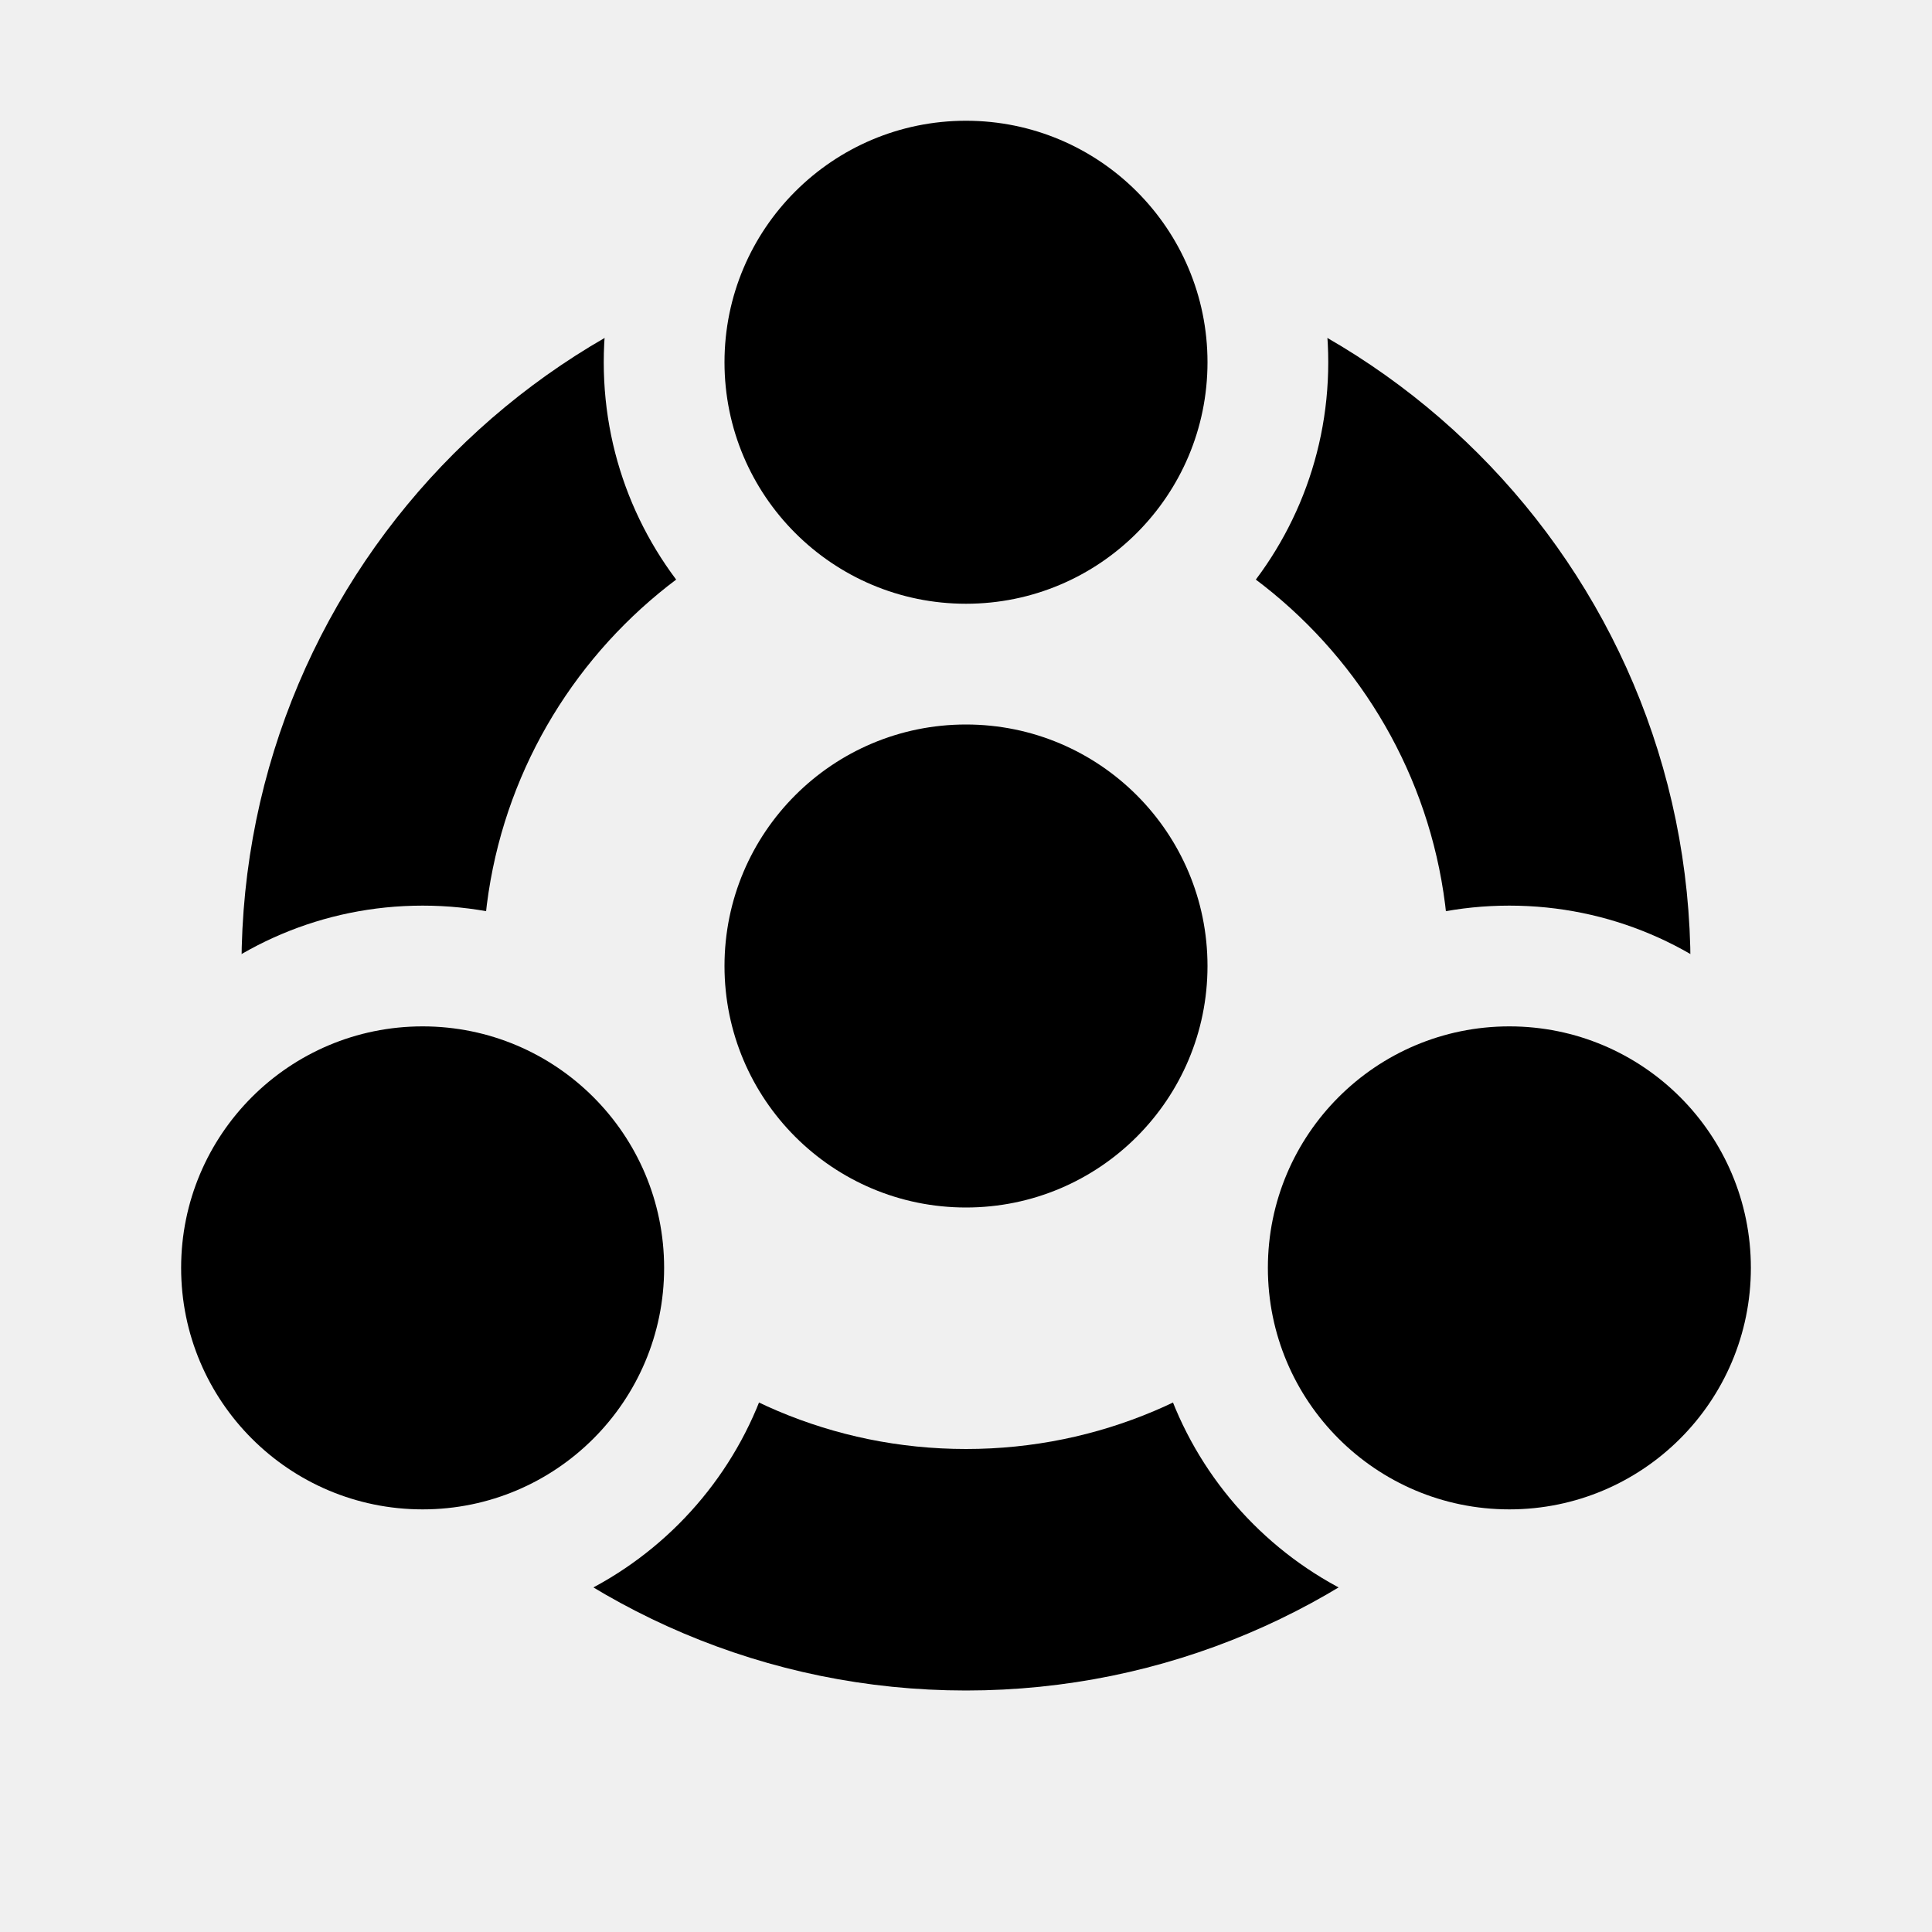
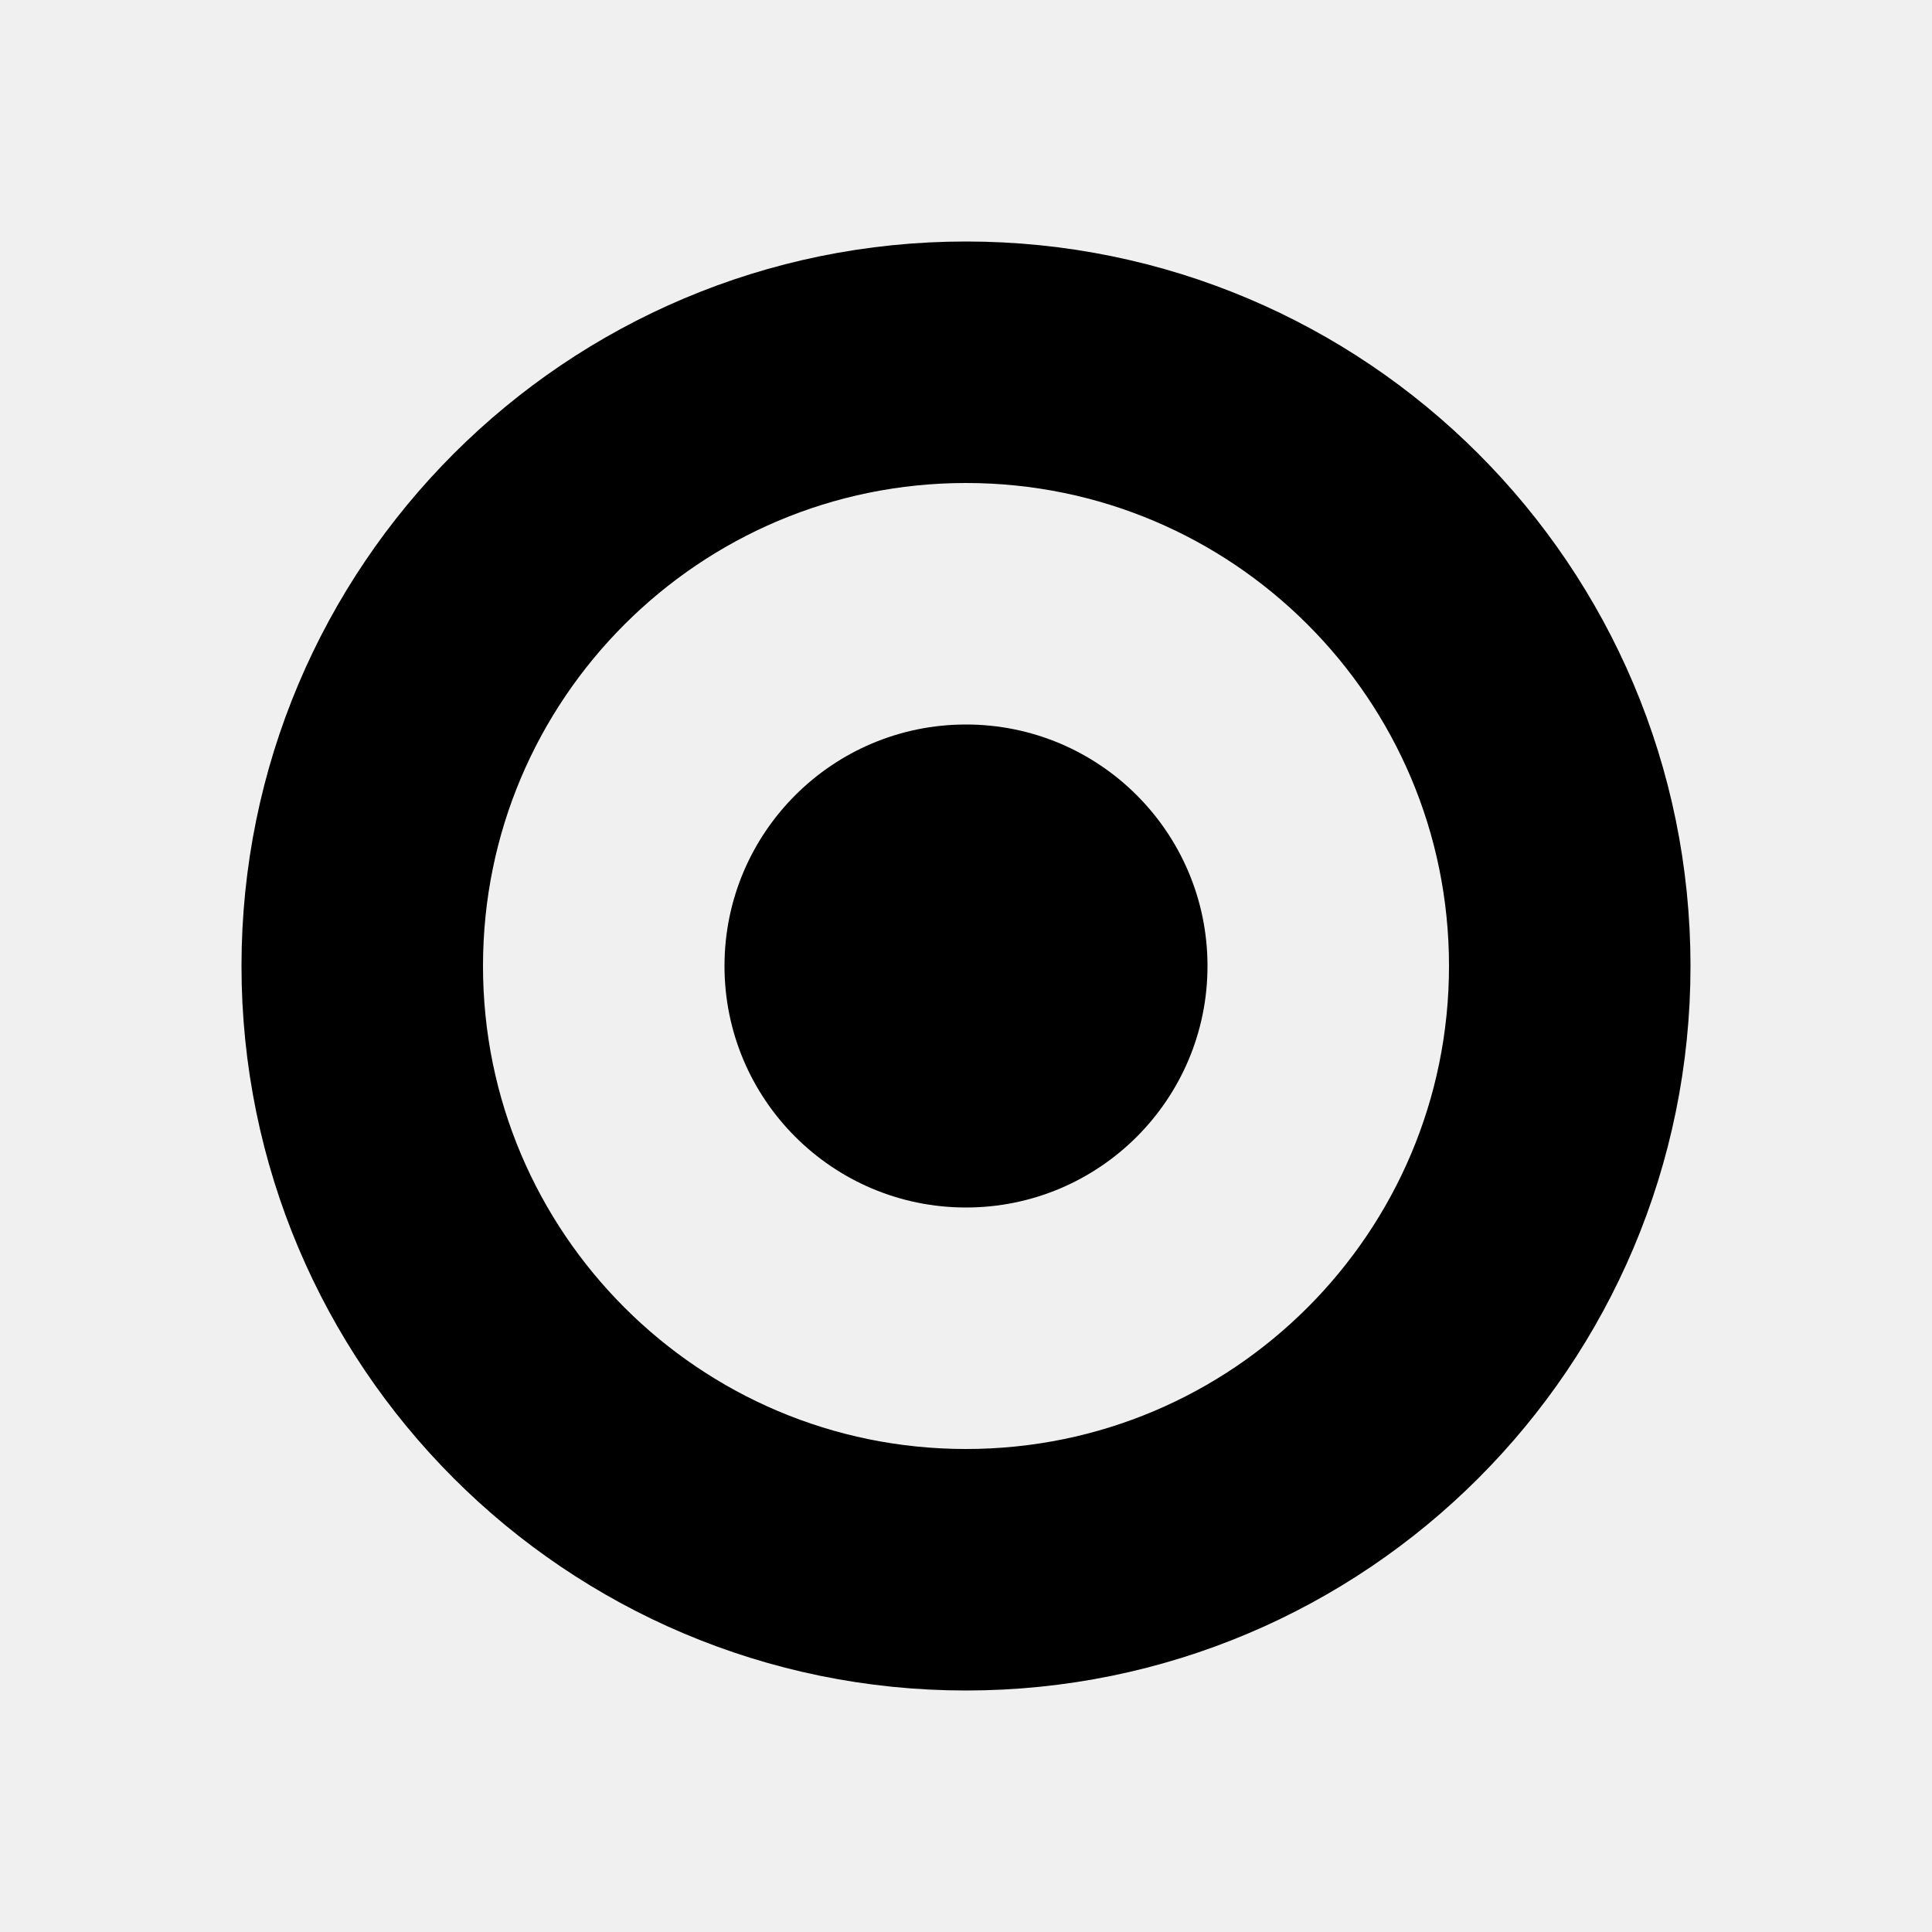
<svg xmlns="http://www.w3.org/2000/svg" viewBox="0 0 16 16" width="16" height="16">
-   <mask id="gap" maskUnits="userSpaceOnUse" x="0" y="0" width="16" height="16">
-     <rect width="16" height="16" fill="#fff" />
-     <g fill="#000">
-       <circle cx="8" cy="3" r="3" />
-       <circle cx="3.5" cy="10.5" r="3" />
-       <circle cx="12.5" cy="10.5" r="3" />
-     </g>
-   </mask>
-   <circle cx="8" cy="8" r="5" fill="none" stroke="#000" stroke-width="2" mask="url(#gap)" />
+   <circle cx="8" cy="8" r="5" fill="none" stroke="#000" stroke-width="2" />
  <circle cx="8" cy="8" r="2" fill="#000" />
-   <g fill="#000">
-     <circle cx="8" cy="3" r="2" />
-     <circle cx="3.5" cy="10.5" r="2" />
-     <circle cx="12.5" cy="10.5" r="2" />
-   </g>
</svg>
